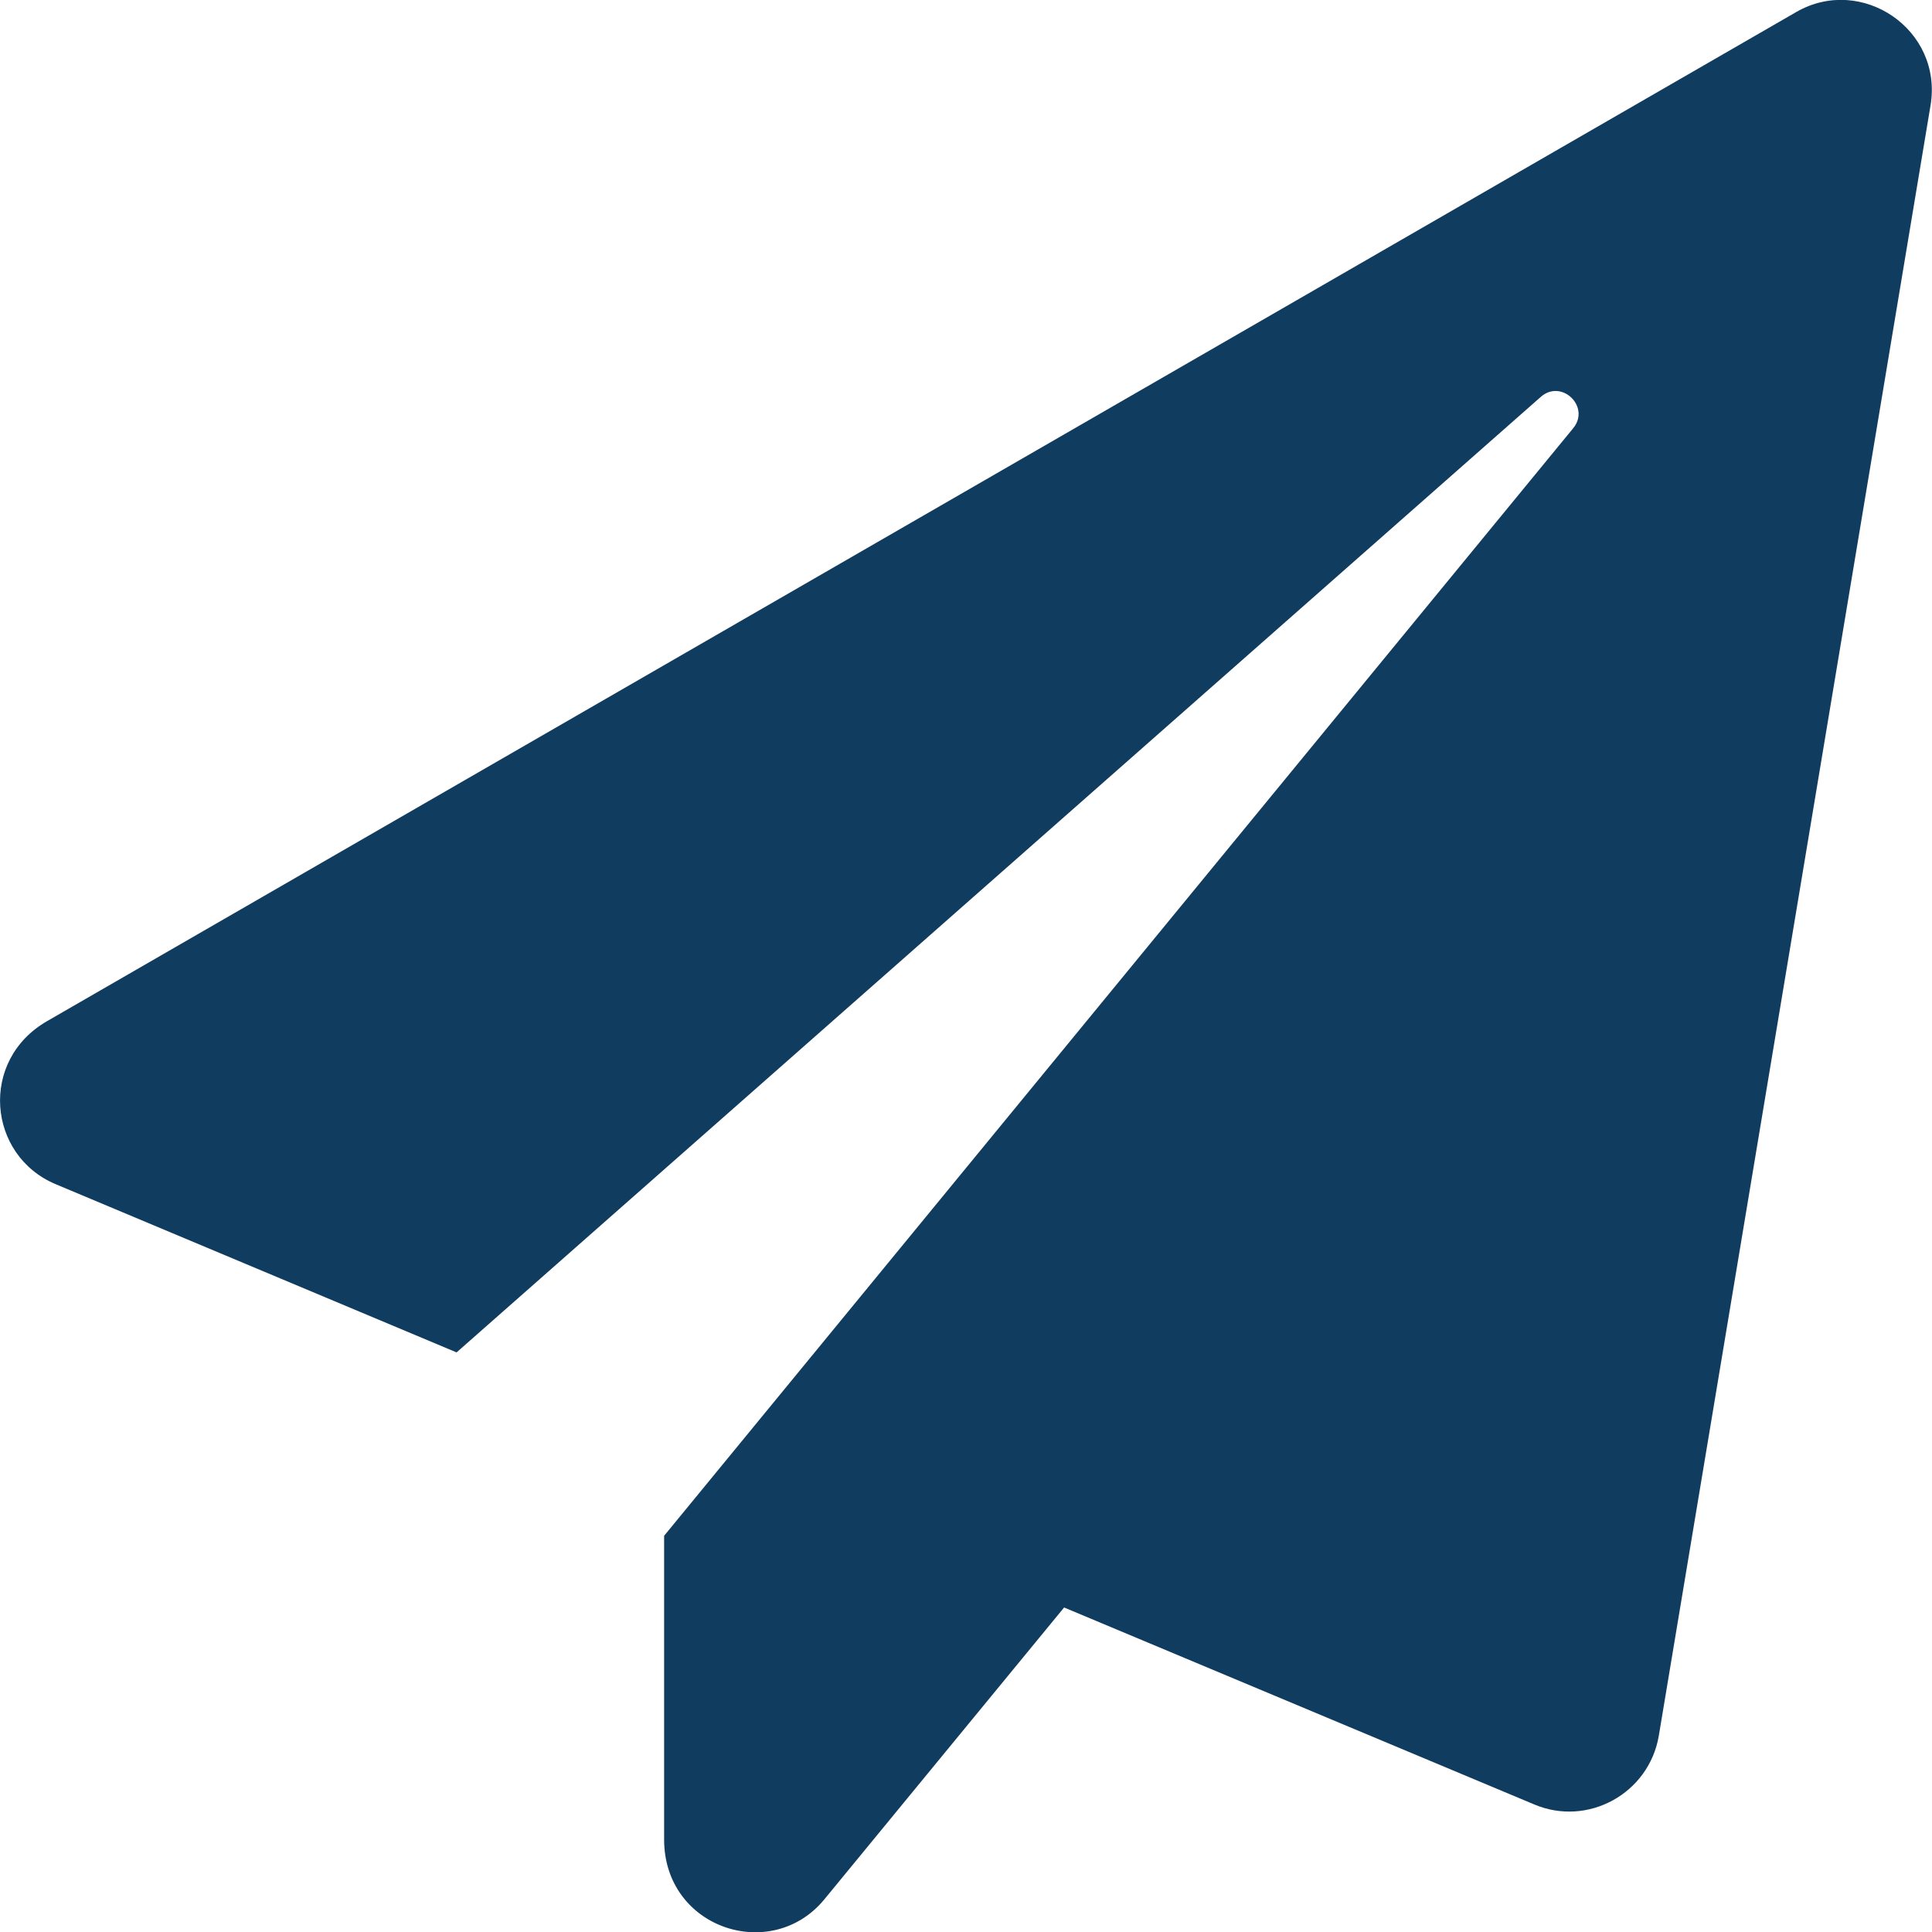
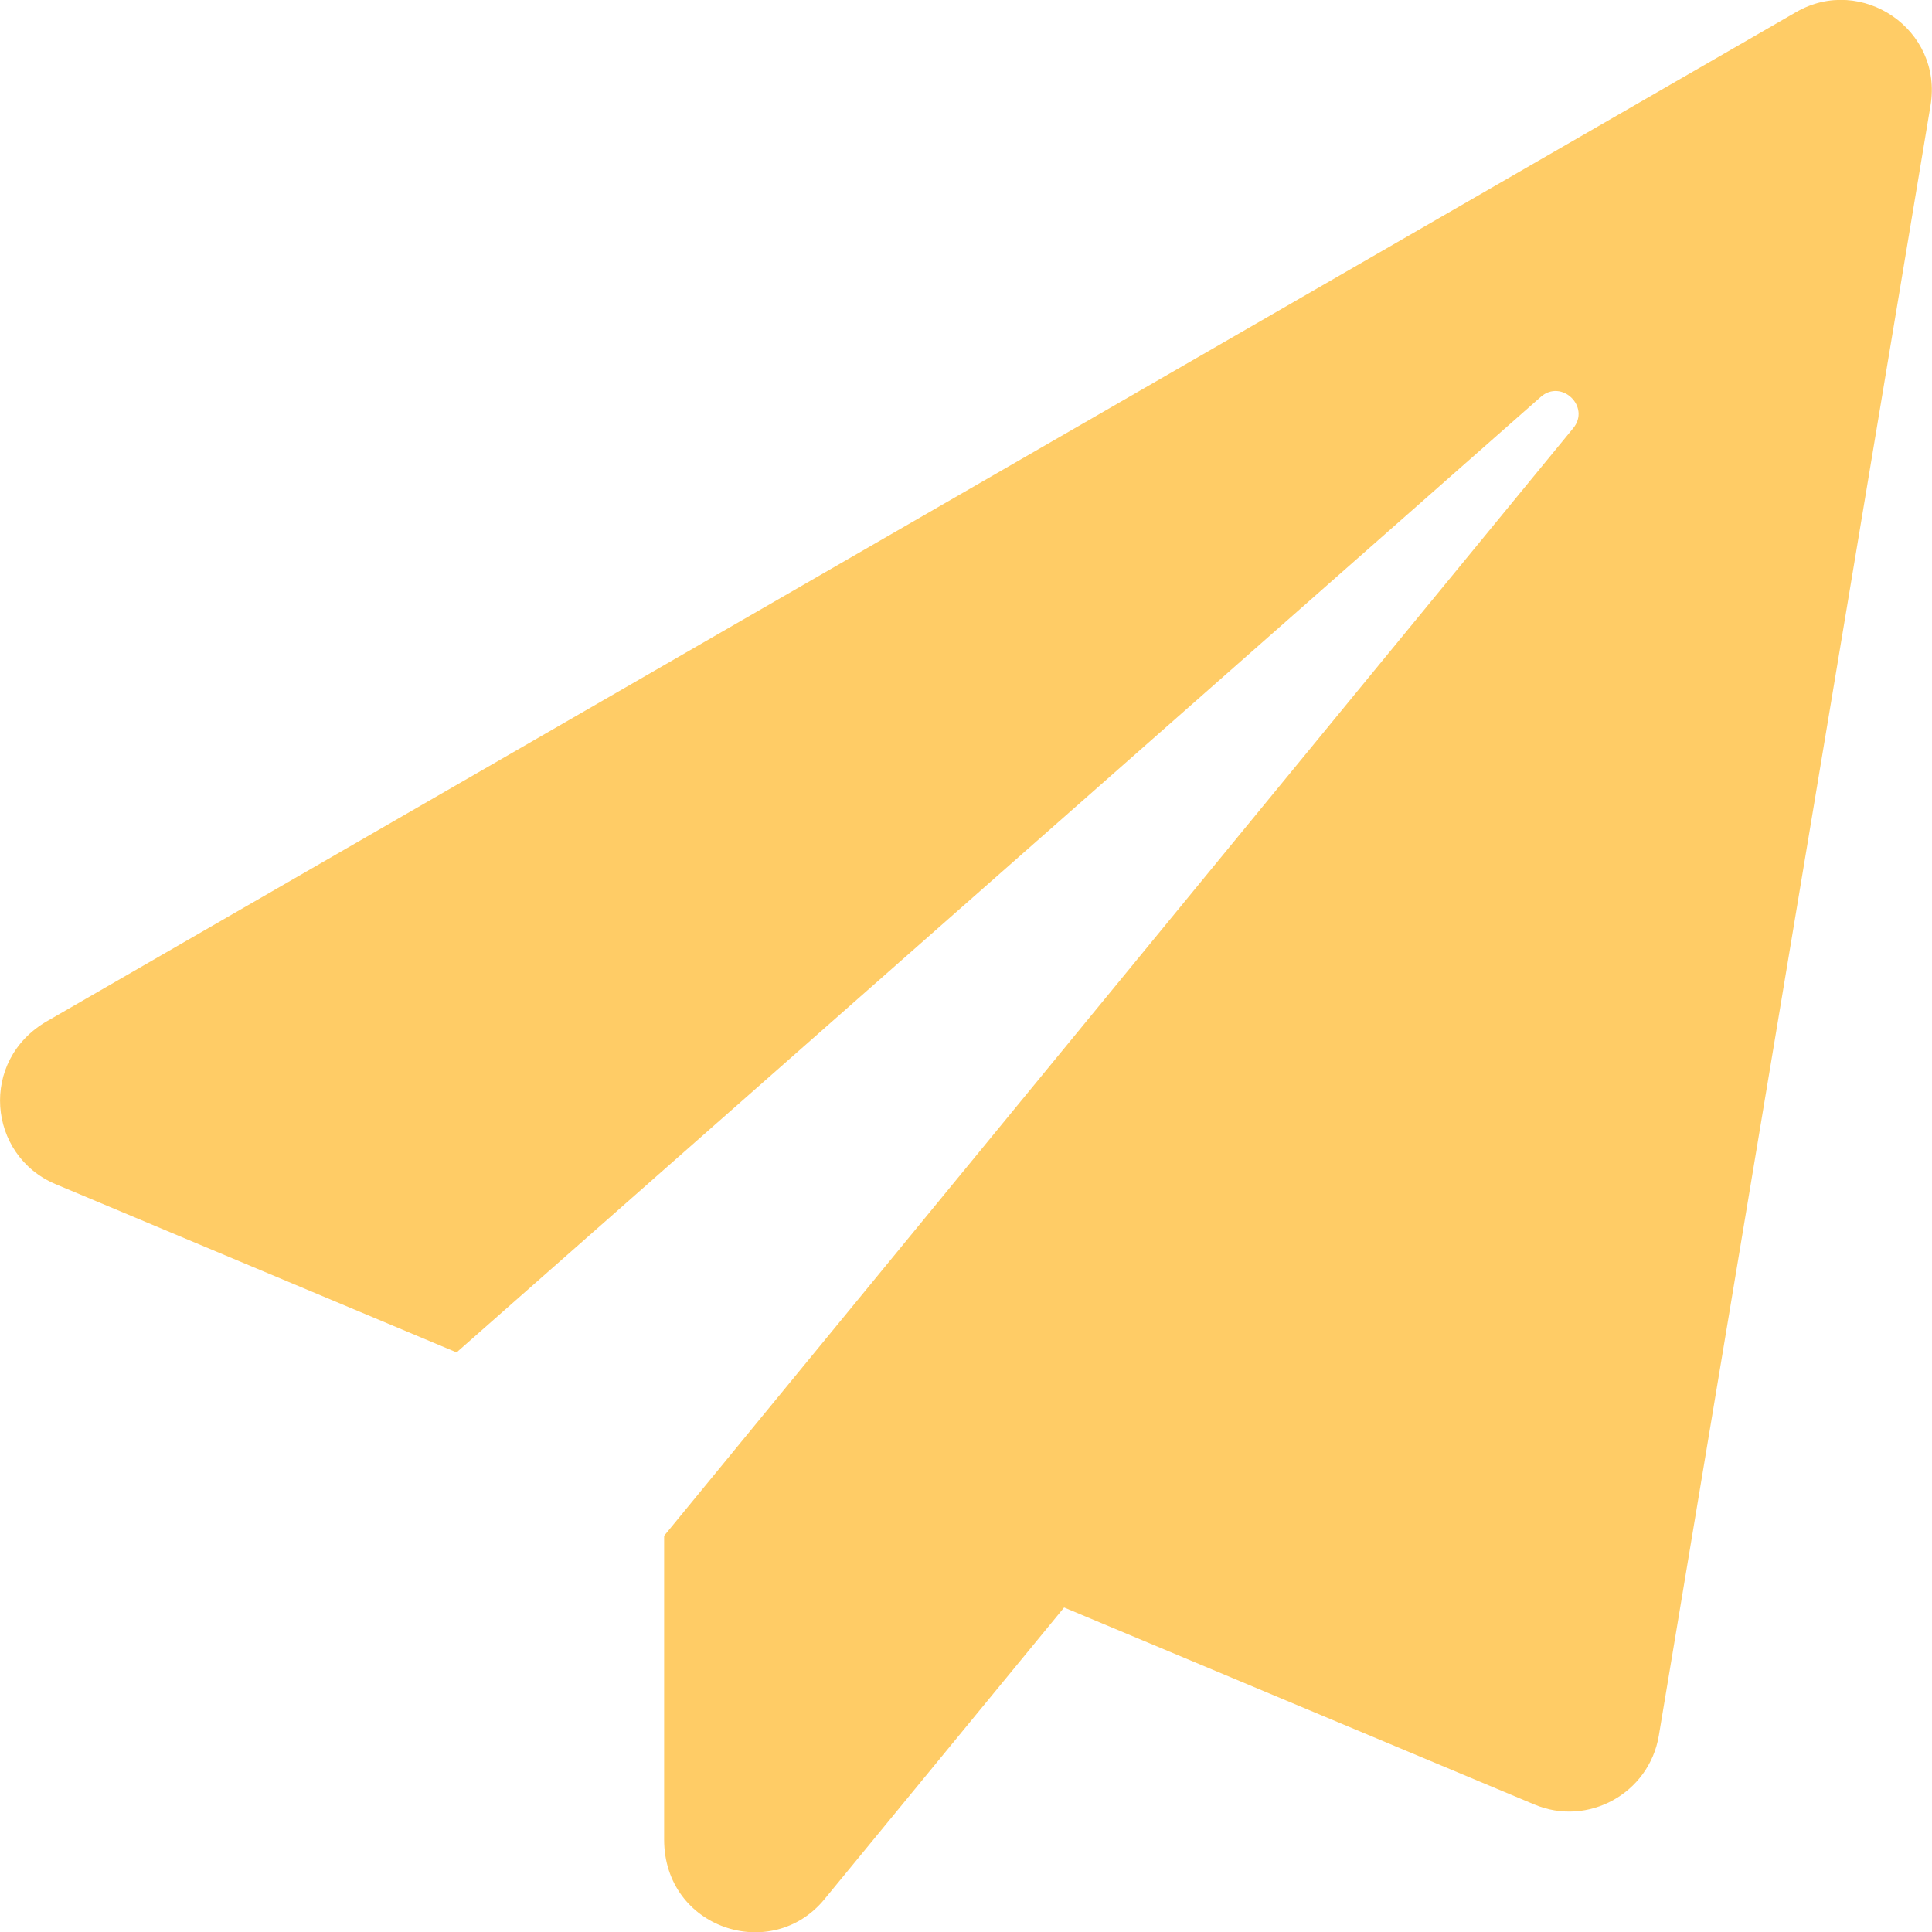
<svg xmlns="http://www.w3.org/2000/svg" aria-hidden="true" focusable="false" data-prefix="fas" data-icon="paper-plane" class="svg-inline--fa fa-paper-plane fa-w-16" role="img" viewBox="0 0 512 512">
-   <path fill="#0f3c5f" d="M476 3.2L12.5 270.6c-18.1 10.4-15.8 35.6 2.2 43.2L121 358.4l287.3-253.2c5.5-4.9 13.3 2.6 8.6 8.3L176 407v80.5c0 23.6 28.5 32.9 42.5 15.8L282 426l124.6 52.2c14.2 6 30.4-2.9 33-18.2l72-432C515 7.8 493.3-6.8 476 3.2z" />
+   <path fill="#ffcc66" d="M476 3.2L12.5 270.6c-18.1 10.4-15.8 35.6 2.2 43.2L121 358.4l287.3-253.2c5.5-4.9 13.3 2.6 8.6 8.3L176 407v80.5c0 23.6 28.5 32.9 42.5 15.8L282 426l124.6 52.2c14.2 6 30.4-2.9 33-18.2l72-432C515 7.8 493.3-6.8 476 3.2z" />
</svg>
